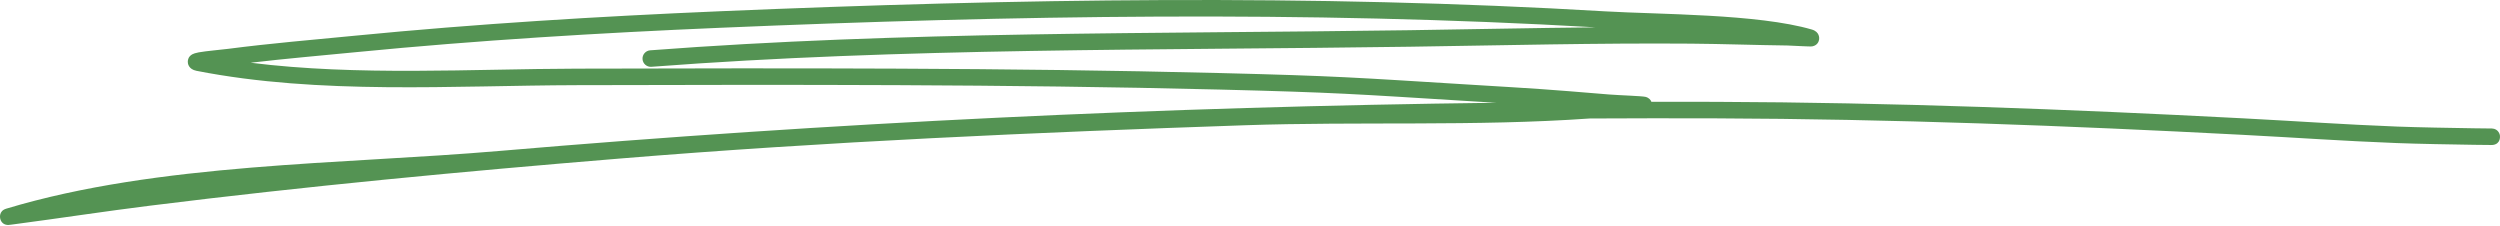
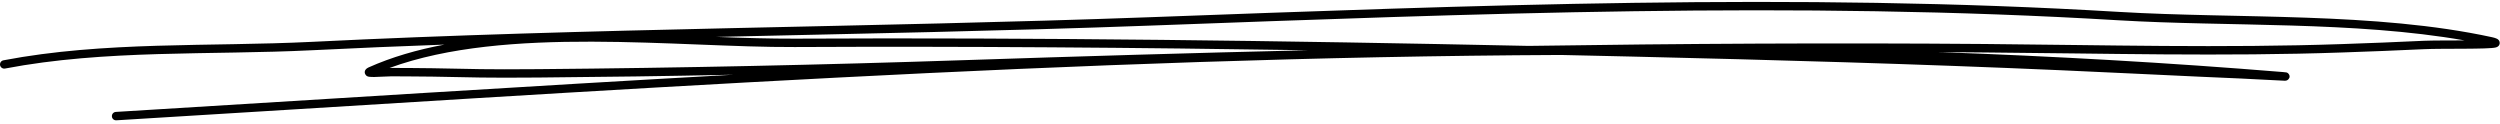
- <svg xmlns="http://www.w3.org/2000/svg" width="600" height="54" viewBox="0 0 600 54" fill="none">
-   <path fill-rule="evenodd" clip-rule="evenodd" d="M359.081 24.664C279.232 25.623 199.343 29.428 119.842 36.229C82.044 39.463 38.15 39.058 1.491 50.084C-0.336 50.639 0.012 52.303 0.052 52.47C0.131 52.811 0.463 53.944 1.918 54C2.076 54.008 3.191 53.849 3.618 53.794C14.443 52.367 25.229 50.702 36.062 49.355C73.465 44.686 110.977 41.159 148.546 38.068C198.41 33.962 248.701 31.774 298.7 30.062C326.068 29.127 354.092 30.371 381.546 28.437C391.628 28.381 401.71 28.374 411.792 28.405C453.939 28.556 496.038 30.157 538.114 32.353C551.643 33.058 561.962 33.819 575.207 34.334C580.237 34.532 588.215 34.667 593.766 34.755C594.581 34.77 596.66 34.786 597.522 34.794C597.609 34.81 597.696 34.81 597.791 34.81C598.123 34.81 598.281 34.786 598.313 34.786C600.195 34.509 600.021 32.725 599.974 32.456C599.966 32.4 599.681 30.894 598.06 30.839C597.673 30.823 594.897 30.807 593.829 30.791C588.31 30.704 580.363 30.569 575.358 30.379C562.137 29.864 551.825 29.103 538.319 28.398C496.18 26.202 454.018 24.593 411.808 24.442C406.652 24.426 401.489 24.418 396.333 24.426C396.159 23.974 395.772 23.467 394.918 23.245C394.119 23.039 388.402 22.857 386.196 22.675C369.867 21.327 370.349 21.39 352.384 20.289C325.174 18.616 321.031 18.236 292.73 17.53C241.324 16.246 189.894 16.349 138.48 16.476C113.097 16.547 85.919 18.267 60.148 15.057C68.641 14.059 77.165 13.329 85.674 12.497C114.726 9.659 143.801 7.9 172.972 6.663C242.945 3.699 313.028 2.518 382.978 6.56C368.088 6.703 353.206 7.036 338.316 7.25C277.706 8.137 216.51 7.472 156.026 12.077C154.943 12.164 154.128 13.115 154.207 14.201C154.286 15.295 155.243 16.111 156.327 16.032C216.731 11.427 277.84 12.101 338.372 11.213C360.861 10.888 383.341 10.301 405.83 10.476C413.548 10.539 421.265 10.825 428.983 10.92C430.509 10.943 434.439 11.245 435.001 11.118C436.242 10.84 436.511 9.921 436.59 9.469C436.629 9.2 436.756 7.646 434.858 7.091C421.906 3.302 398.002 3.477 385.413 2.732C314.602 -1.469 243.648 -0.296 172.806 2.7C143.564 3.944 114.417 5.712 85.286 8.558C75.109 9.548 64.909 10.404 54.771 11.72C53.135 11.934 49.458 12.243 47.678 12.568C46.935 12.703 46.397 12.893 46.16 13.028C45.235 13.551 45.069 14.312 45.069 14.827C45.061 15.224 45.227 16.619 47.164 16.999C76.683 22.793 108.803 20.519 138.487 20.439C189.87 20.312 241.26 20.209 292.635 21.493C320.865 22.199 324.992 22.572 352.146 24.244C354.827 24.403 357.096 24.545 359.081 24.664Z" fill="#549353" />
+ <svg xmlns="http://www.w3.org/2000/svg" width="751" height="37" viewBox="0 0 751 37" fill="none">
+   <path fill-rule="evenodd" clip-rule="evenodd" d="M133.514 13.398C125.316 14.932 117.621 17.154 110.681 20.269C109.925 20.612 109.696 21.093 109.628 21.299C109.513 21.666 109.559 22.009 109.742 22.33C109.857 22.536 110.04 22.788 110.429 22.948C110.704 23.063 111.414 23.154 112.353 23.131C113.956 23.108 116.43 22.925 117.621 22.925C121.697 22.971 125.774 22.948 129.85 23.017C142.836 23.246 145.103 23.429 161.798 23.292C181.288 23.131 200.824 22.857 220.336 22.444C158.318 25.88 96.39 29.887 34.784 33.62C34.097 33.666 33.57 34.262 33.616 34.949C33.639 35.659 34.257 36.186 34.944 36.14C178.7 27.437 324.037 17.177 468.893 16.513C476.038 16.673 483.16 16.833 490.26 16.994C533.156 18.001 576.074 19.215 618.924 21.093C632.871 21.711 646.819 22.398 660.789 23.04C664.911 23.223 669.057 23.406 673.202 23.589C676.546 23.727 685.157 24.231 686.37 24.254C687.47 24.276 687.745 23.292 687.768 23.246C687.836 22.925 687.79 22.559 687.516 22.215C687.447 22.124 687.264 21.872 686.851 21.757C686.783 21.757 686.462 21.711 685.798 21.643C651.353 18.826 616.817 16.879 582.212 15.642C586.861 15.688 591.51 15.711 596.159 15.757C632.001 16.032 667.934 17.017 703.753 15.757C711.906 15.482 720.082 15.161 728.213 14.772C733.686 14.52 747.771 14.841 749.763 14.245C750.679 13.993 750.885 13.352 750.908 13.031C750.931 12.665 750.863 12.253 750.45 11.886C750.267 11.703 749.695 11.406 748.618 11.177C713.464 3.55 672.331 5.703 636.536 3.573C539.316 -2.267 442.44 1.626 345.244 5.176C261.354 8.245 177.463 8.405 93.619 12.574C62.93 14.085 31.28 12.345 1.026 18.116C0.339 18.253 -0.096 18.894 0.018 19.581C0.156 20.268 0.82 20.727 1.507 20.589C31.623 14.841 63.159 16.604 93.734 15.093C106.994 14.429 120.254 13.879 133.514 13.398ZM392.88 15.093C341.511 14.291 290.142 13.879 238.727 14.131C203.458 14.291 152.065 7.581 117.025 20.406C117.277 20.406 117.483 20.406 117.666 20.406C121.743 20.452 125.819 20.406 129.896 20.498C142.859 20.727 145.126 20.91 161.776 20.772C204.351 20.406 247.04 19.49 289.592 18.07C324.06 16.925 358.482 15.894 392.88 15.093ZM740.373 12.138C707.143 6.321 669.469 8.062 636.375 6.092C539.247 0.252 442.44 4.146 345.336 7.695C301.936 9.299 258.56 10.1 215.206 11.085C223.52 11.405 231.467 11.634 238.727 11.612C312.219 11.245 385.689 12.23 459.182 13.787C504.826 13.1 550.47 12.848 596.182 13.215C632.001 13.513 667.865 14.475 703.684 13.238C711.815 12.963 719.968 12.642 728.098 12.253C730.869 12.138 735.885 12.161 740.373 12.138Z" fill="black" />
</svg>
